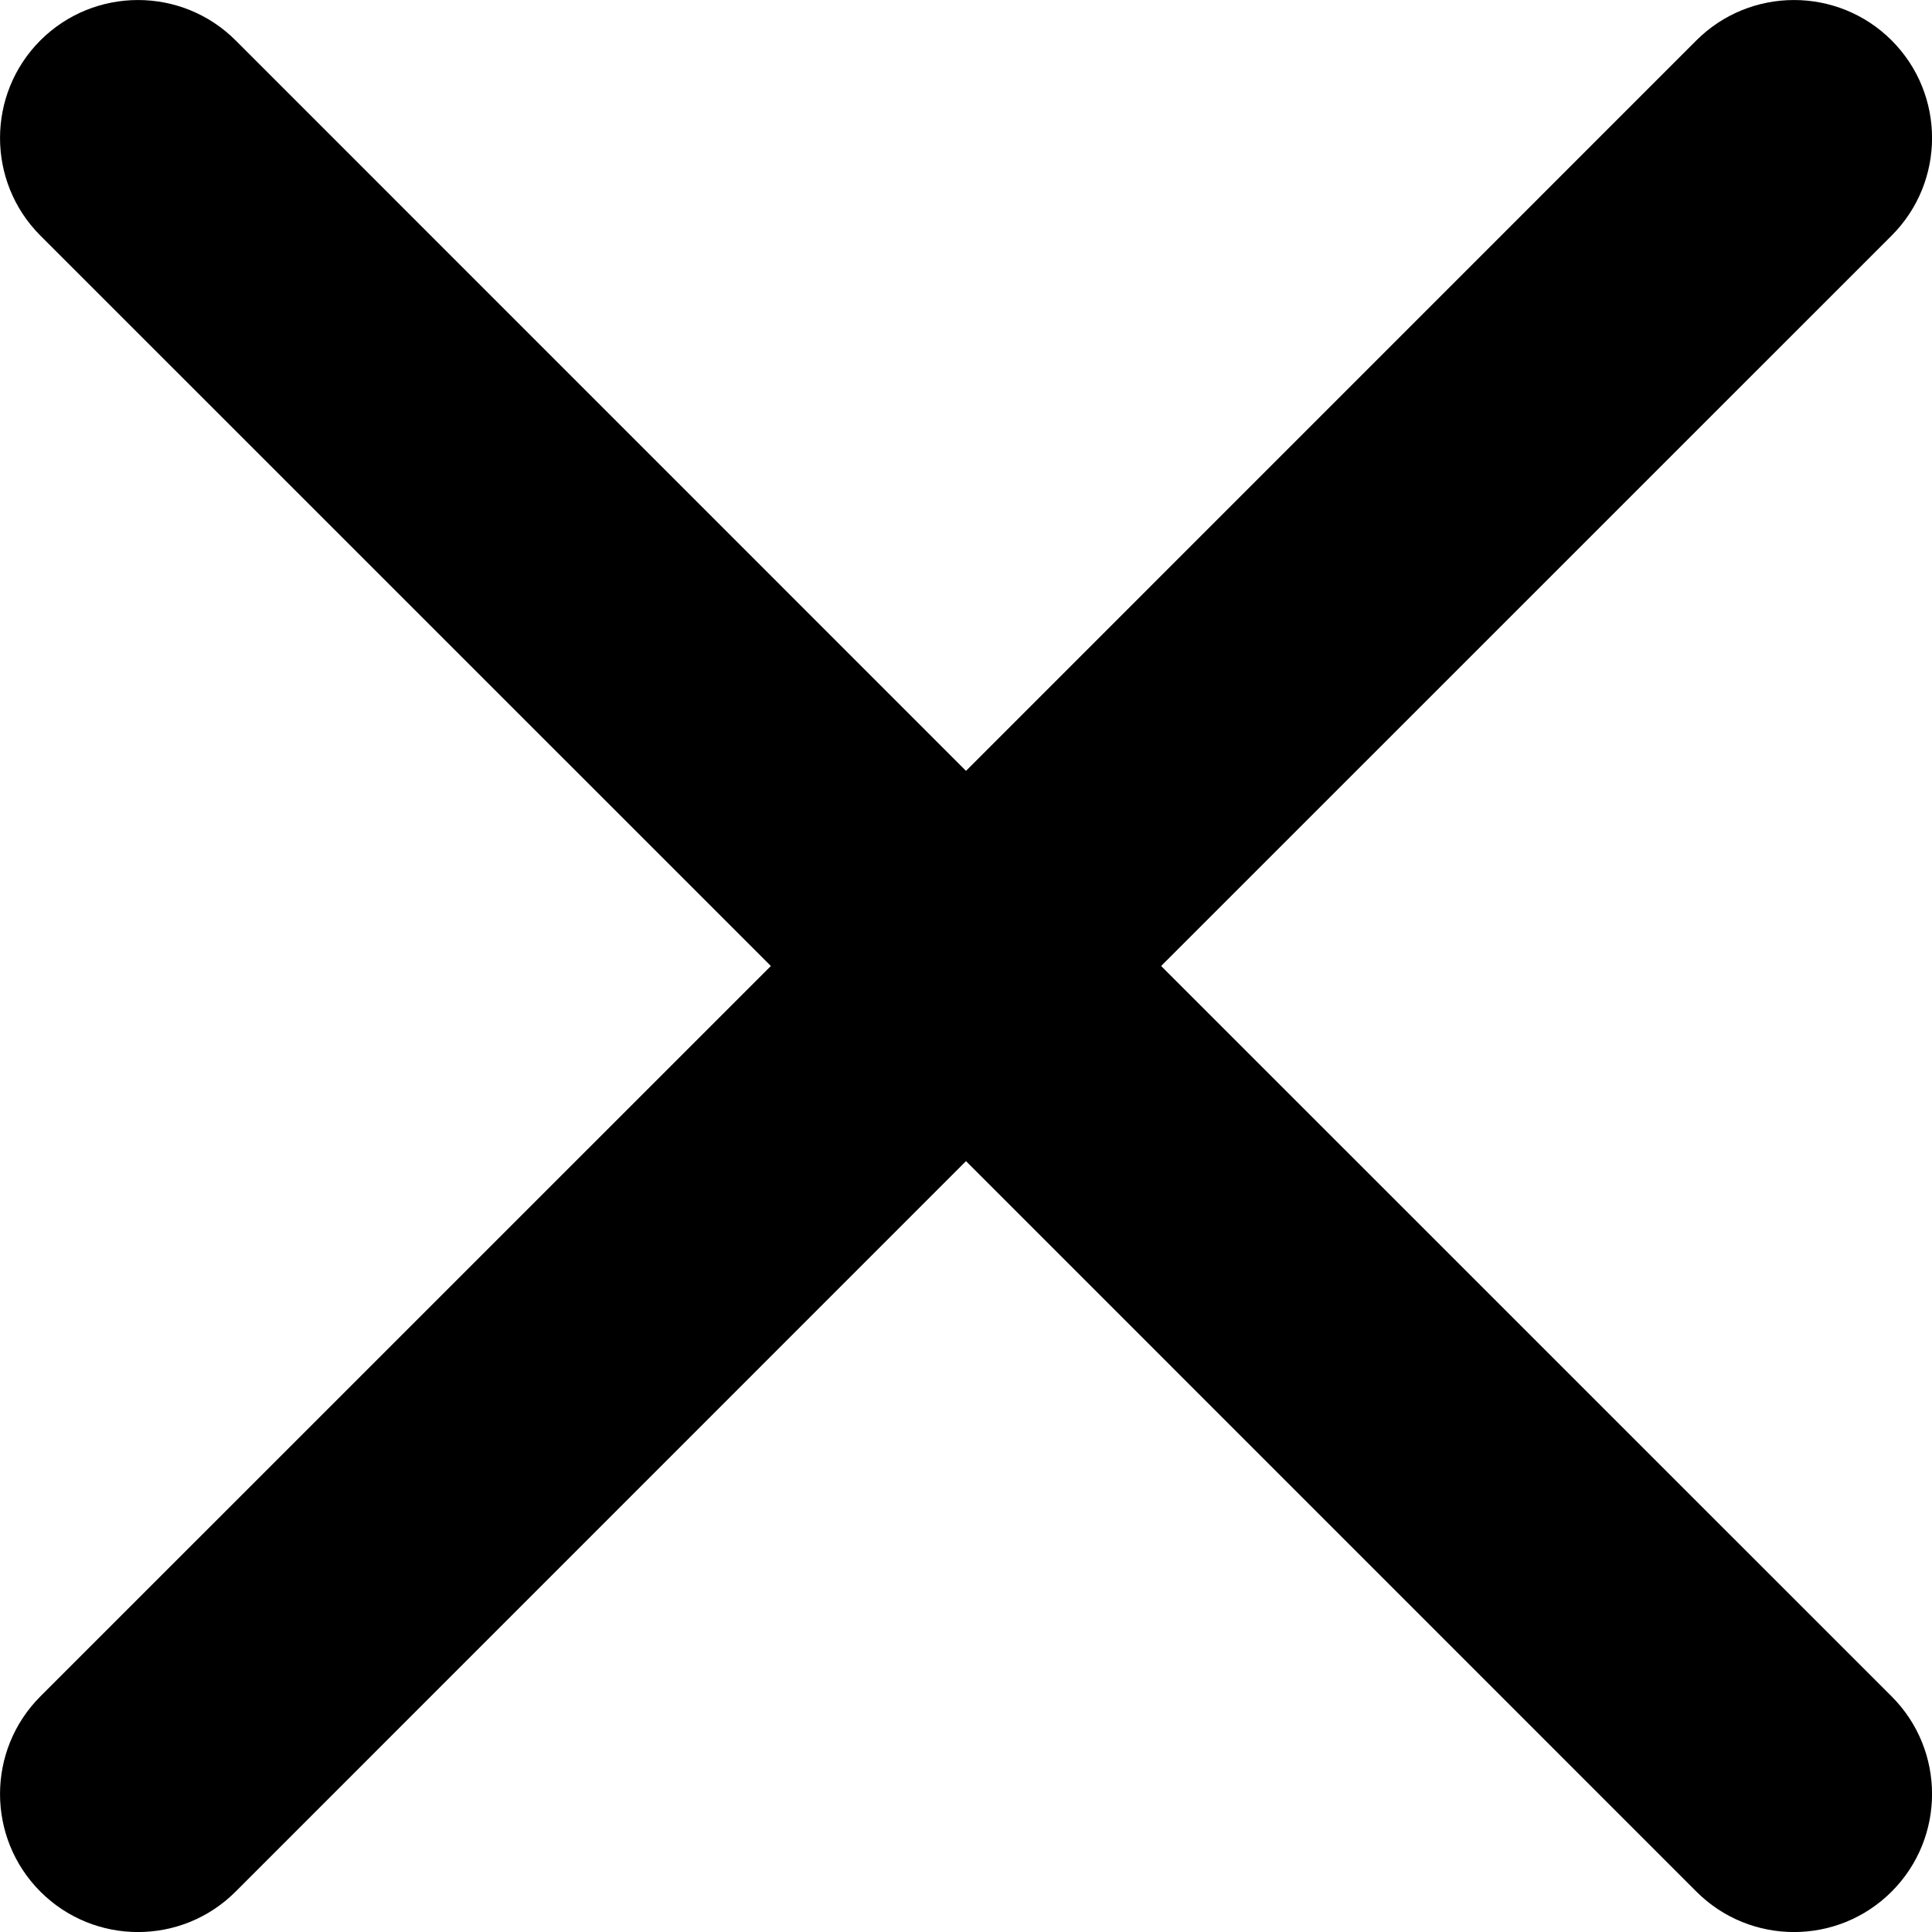
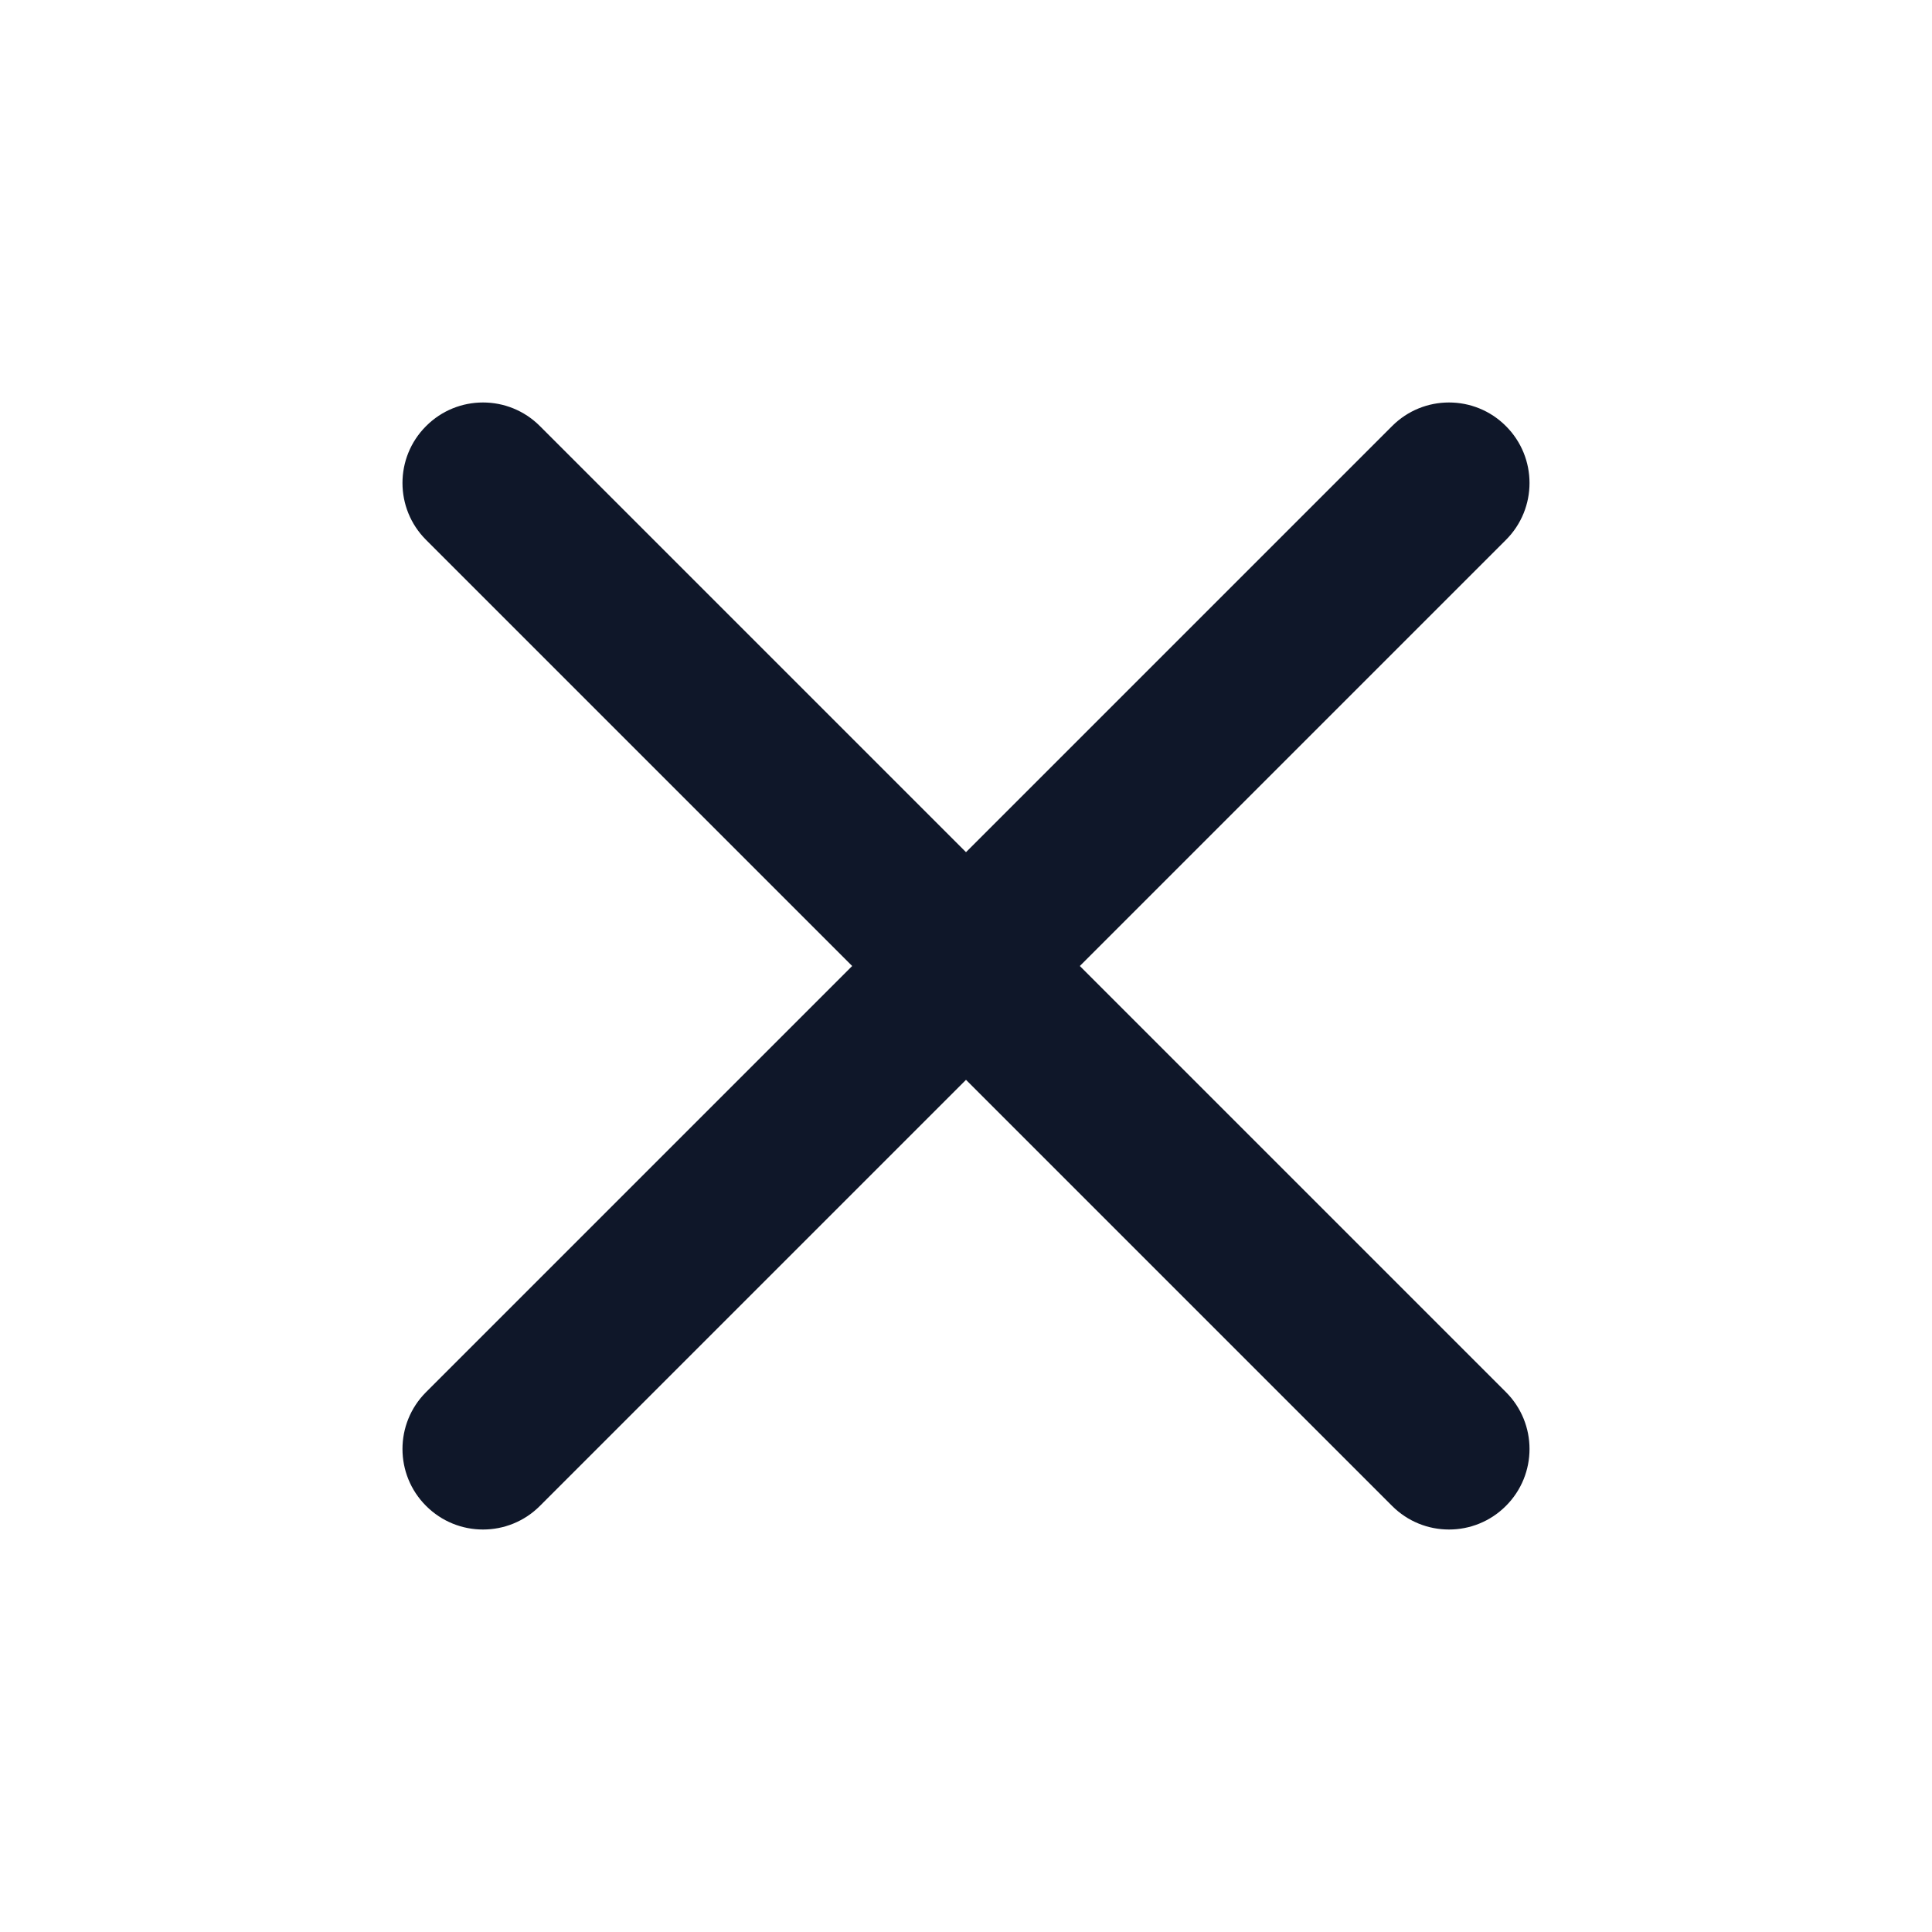
- <svg xmlns="http://www.w3.org/2000/svg" width="20" height="20" viewBox="0 0 20 20" fill="#000">
-   <path fill-rule="evenodd" clip-rule="evenodd" d="M0.418 0.418C0.976 -0.139 1.881 -0.139 2.439 0.418L10 7.98L17.561 0.418C18.119 -0.139 19.024 -0.139 19.582 0.418C20.14 0.976 20.14 1.881 19.582 2.439L12.02 10L19.582 17.561C20.14 18.119 20.14 19.024 19.582 19.582C19.024 20.14 18.119 20.14 17.561 19.582L10 12.02L2.439 19.582C1.881 20.14 0.976 20.14 0.418 19.582C-0.139 19.024 -0.139 18.119 0.418 17.561L7.98 10L0.418 2.439C-0.139 1.881 -0.139 0.976 0.418 0.418Z" fill="inherit" />
+ <svg xmlns="http://www.w3.org/2000/svg" width="800px" height="800px" viewBox="0 0 24 24" fill="none">
+   <path fill-rule="evenodd" clip-rule="evenodd" d="M5.293 5.293C5.683 4.902 6.317 4.902 6.707 5.293L12 10.586L17.293 5.293C17.683 4.902 18.317 4.902 18.707 5.293C19.098 5.683 19.098 6.317 18.707 6.707L13.414 12L18.707 17.293C19.098 17.683 19.098 18.317 18.707 18.707C18.317 19.098 17.683 19.098 17.293 18.707L12 13.414L6.707 18.707C6.317 19.098 5.683 19.098 5.293 18.707C4.902 18.317 4.902 17.683 5.293 17.293L10.586 12L5.293 6.707C4.902 6.317 4.902 5.683 5.293 5.293Z" fill="#0F1729" />
</svg>
